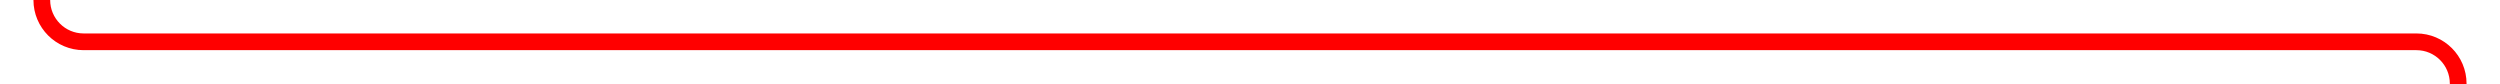
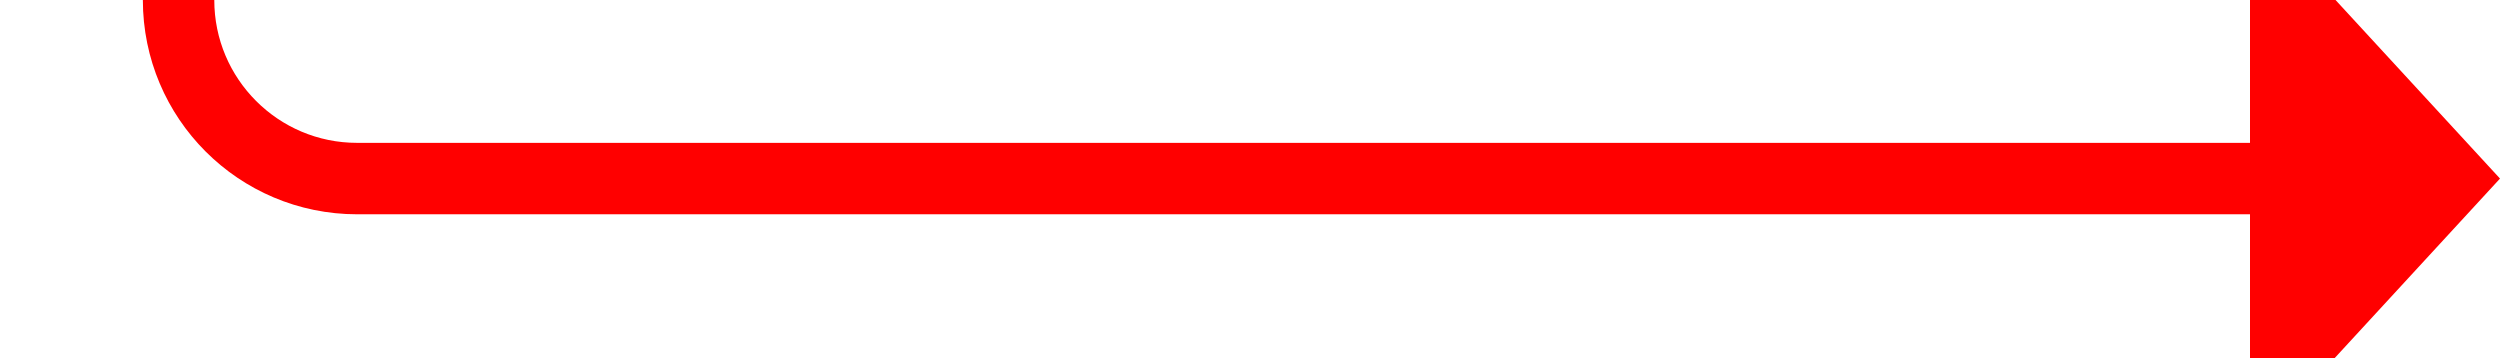
- <svg xmlns="http://www.w3.org/2000/svg" version="1.1" width="299px" height="10px" preserveAspectRatio="xMinYMid meet" viewBox="475 76  299 8">
-   <path d="M 480 66  L 480 75  A 5 5 0 0 0 485 80 L 764 80  A 5 5 0 0 1 769 85 L 769 90  " stroke-width="2" stroke="#ff0000" fill="none" />
-   <path d="M 761.4 89  L 769 96  L 776.6 89  L 761.4 89  Z " fill-rule="nonzero" fill="#ff0000" stroke="none" />
+ <svg xmlns="http://www.w3.org/2000/svg" version="1.1" width="70px" height="10px" preserveAspectRatio="xMinYMid meet" viewBox="336 111  70 8">
+   <path d="M 341 66  L 341 110  A 5 5 0 0 0 346 115 L 400 115  " stroke-width="2" stroke="#ff0000" fill="none" />
+   <path d="M 399 122.6  L 406 115  L 399 107.4  L 399 122.6  Z " fill-rule="nonzero" fill="#ff0000" stroke="none" />
</svg>
